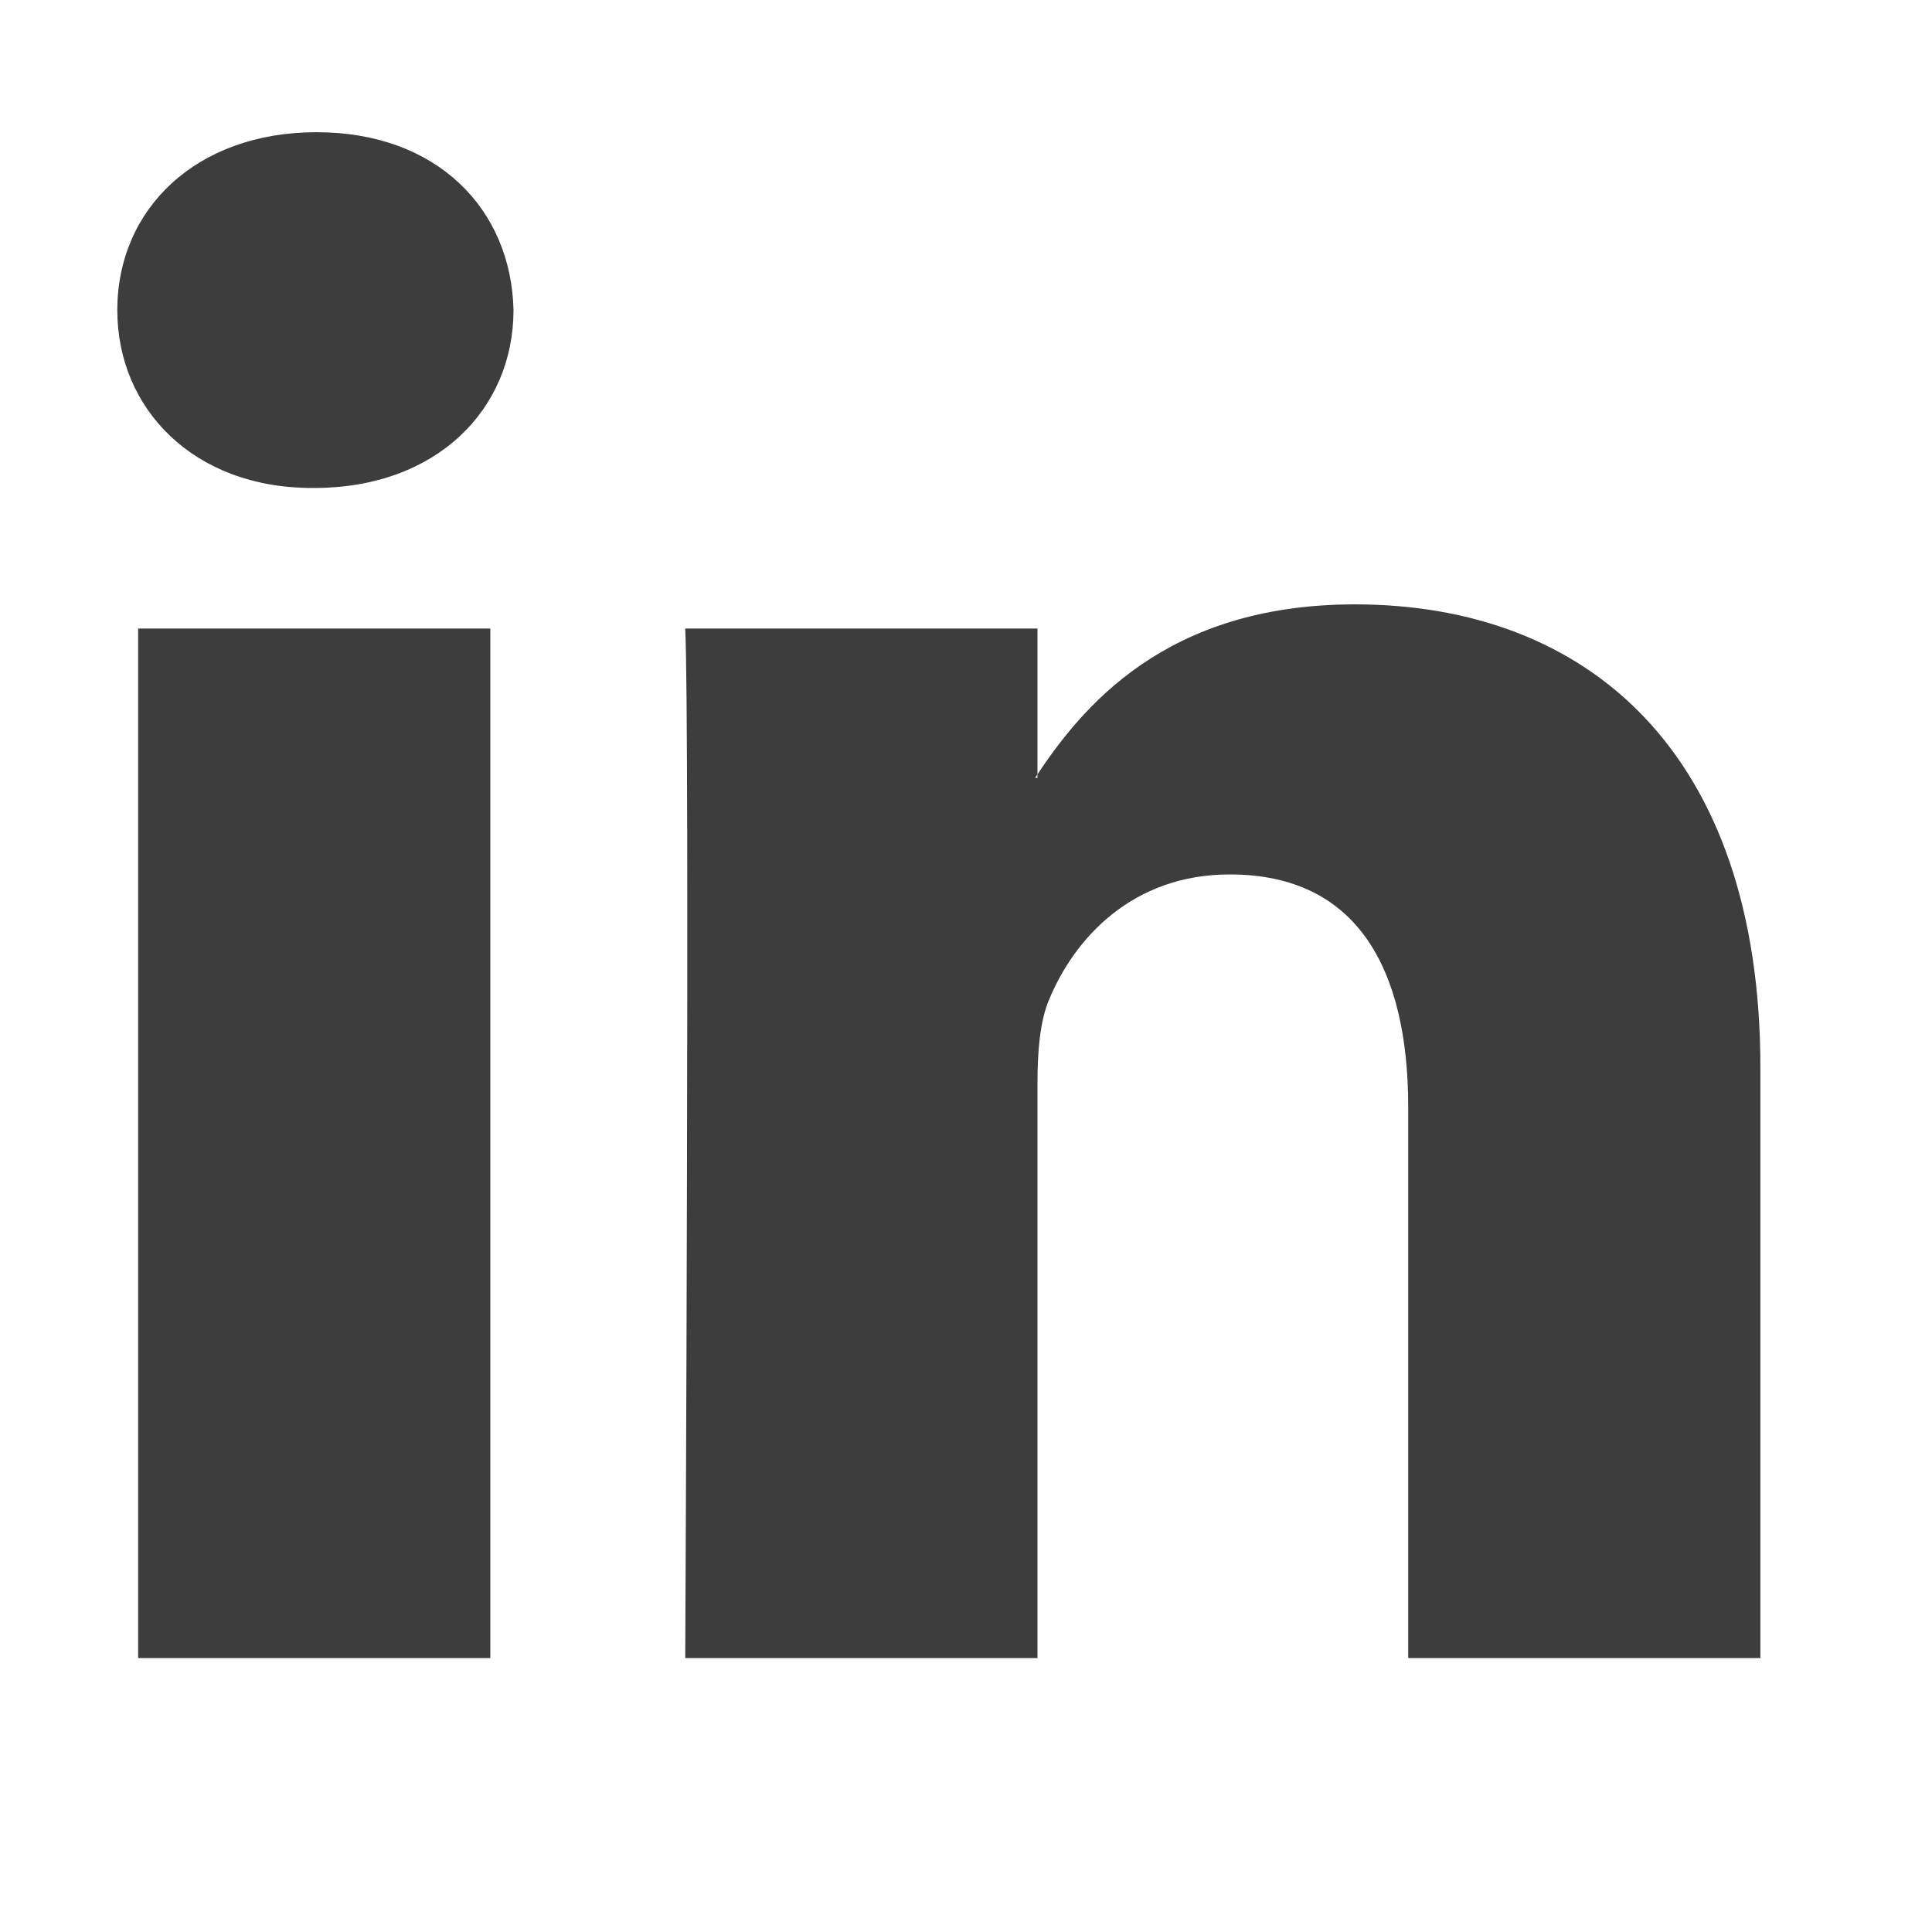
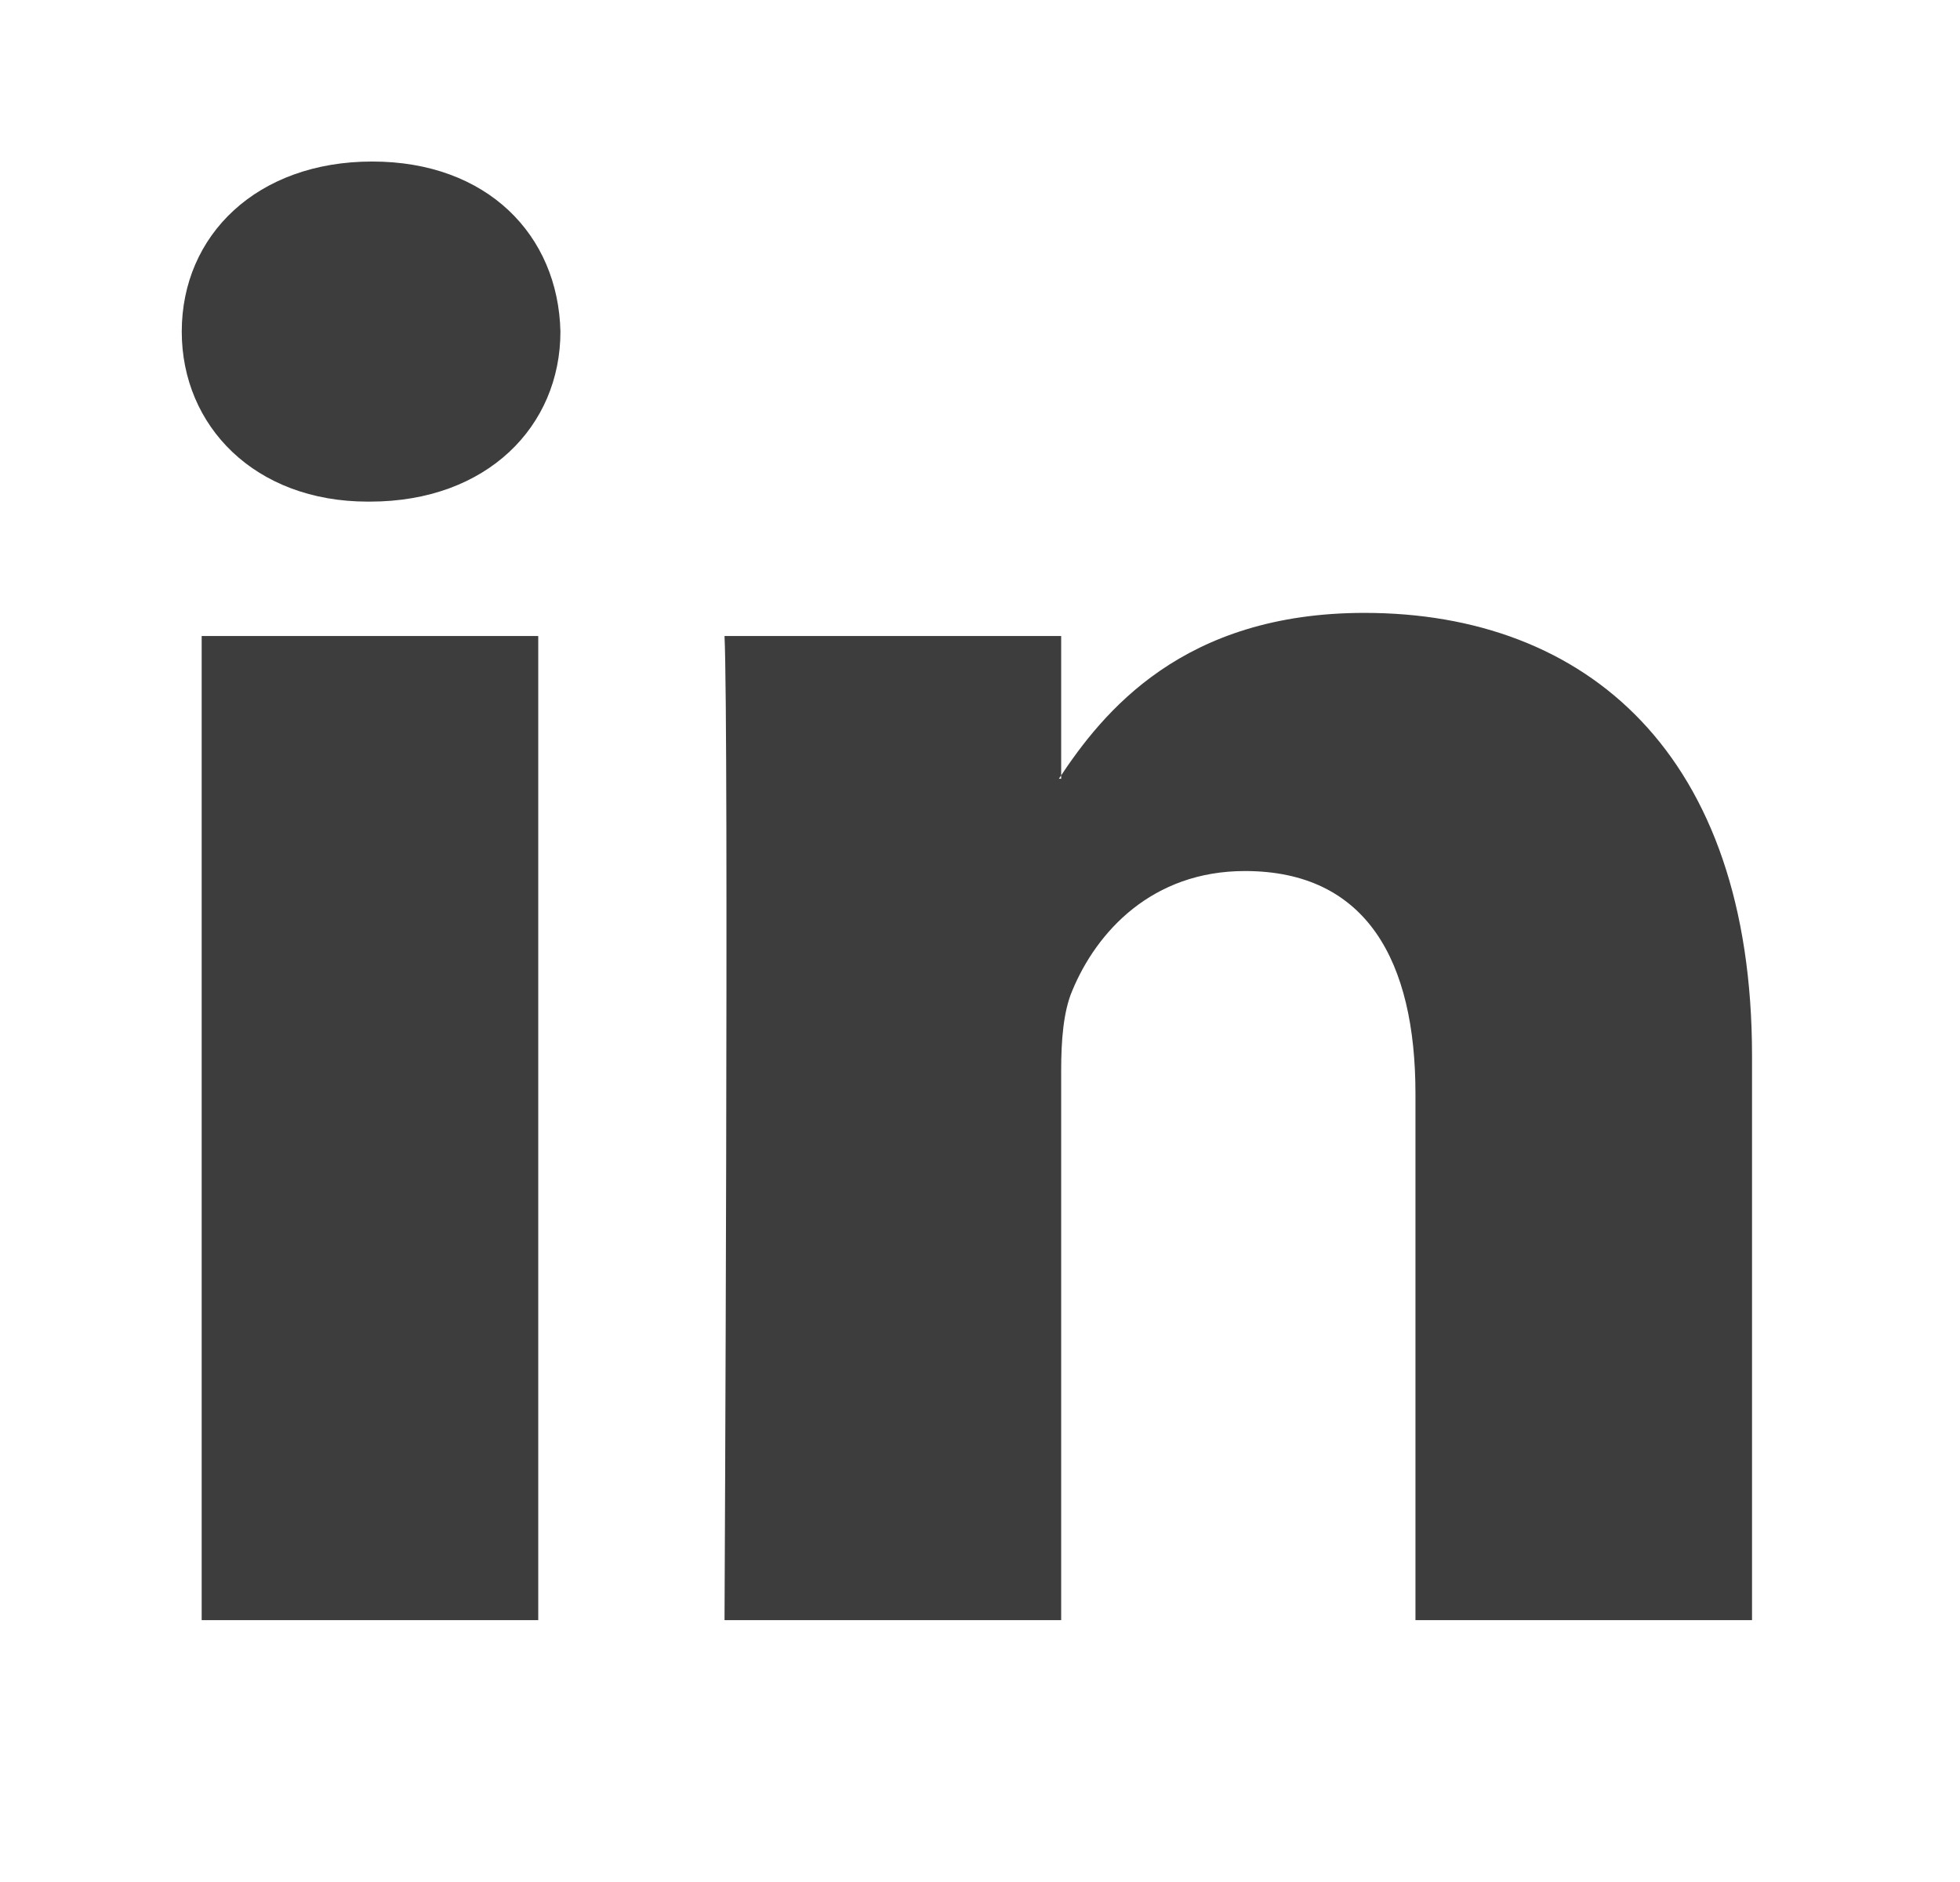
- <svg xmlns="http://www.w3.org/2000/svg" width="28px" height="28px" viewBox="0 0 28 28" version="1.1">
+ <svg xmlns="http://www.w3.org/2000/svg" width="25px" height="24px" viewBox="0 0 25 24" version="1.1">
  <defs />
  <g id="Page-1" stroke="none" stroke-width="1" fill="none" fill-rule="evenodd">
-     <g id="linkedin" transform="translate(2, 2)" fill="#3D3D3D">
-       <path d="M7.931,22.03 L13.036,22.03 L13.036,13.697 C13.036,13.251 13.069,12.806 13.204,12.488 C13.573,11.596 14.413,10.673 15.823,10.673 C17.67,10.673 18.409,12.041 18.409,14.048 L18.409,22.03 L23.513,22.03 L23.513,13.474 C23.513,8.892 20.995,6.759 17.636,6.759 C14.883,6.759 13.673,8.254 13.002,9.273 L13.036,9.273 L13.036,7.109 L7.931,7.109 C7.998,8.509 7.931,22.03 7.931,22.03 L7.931,22.03 L7.931,22.03 Z M5.106,22.03 L5.106,7.109 L0.002,7.109 L0.002,22.03 L5.106,22.03 L5.106,22.03 Z M2.554,5.072 C4.334,5.072 5.442,3.926 5.442,2.494 C5.409,1.03 4.334,-0.084 2.588,-0.084 C0.842,-0.084 -0.3,1.03 -0.3,2.494 C-0.3,3.926 0.808,5.072 2.521,5.072 L2.554,5.072 L2.554,5.072 Z" id="Shape" />
+     <g id="linkedin" transform="translate(2.570313, 2.130792)" fill="#3D3D3D">
+       <path d="M6.671,18.53 L10.965,18.53 L10.965,11.521 C10.965,11.146 10.992,10.771 11.106,10.504 C11.416,9.753 12.123,8.977 13.309,8.977 C14.863,8.977 15.484,10.128 15.484,11.816 L15.484,18.53 L19.777,18.53 L19.777,11.334 C19.777,7.479 17.659,5.685 14.834,5.685 C12.518,5.685 11.501,6.943 10.936,7.8 L10.965,7.8 L10.965,5.98 L6.671,5.98 C6.727,7.157 6.671,18.53 6.671,18.53 L6.671,18.53 L6.671,18.53 Z M4.295,18.53 L4.295,5.98 L0.002,5.98 L0.002,18.53 L4.295,18.53 L4.295,18.53 Z M2.149,4.266 C3.645,4.266 4.578,3.302 4.578,2.098 C4.55,0.867 3.645,-0.071 2.177,-0.071 C0.708,-0.071 -0.252,0.867 -0.252,2.098 C-0.252,3.302 0.68,4.266 2.121,4.266 L2.149,4.266 L2.149,4.266 Z" id="Shape" />
    </g>
  </g>
</svg>
